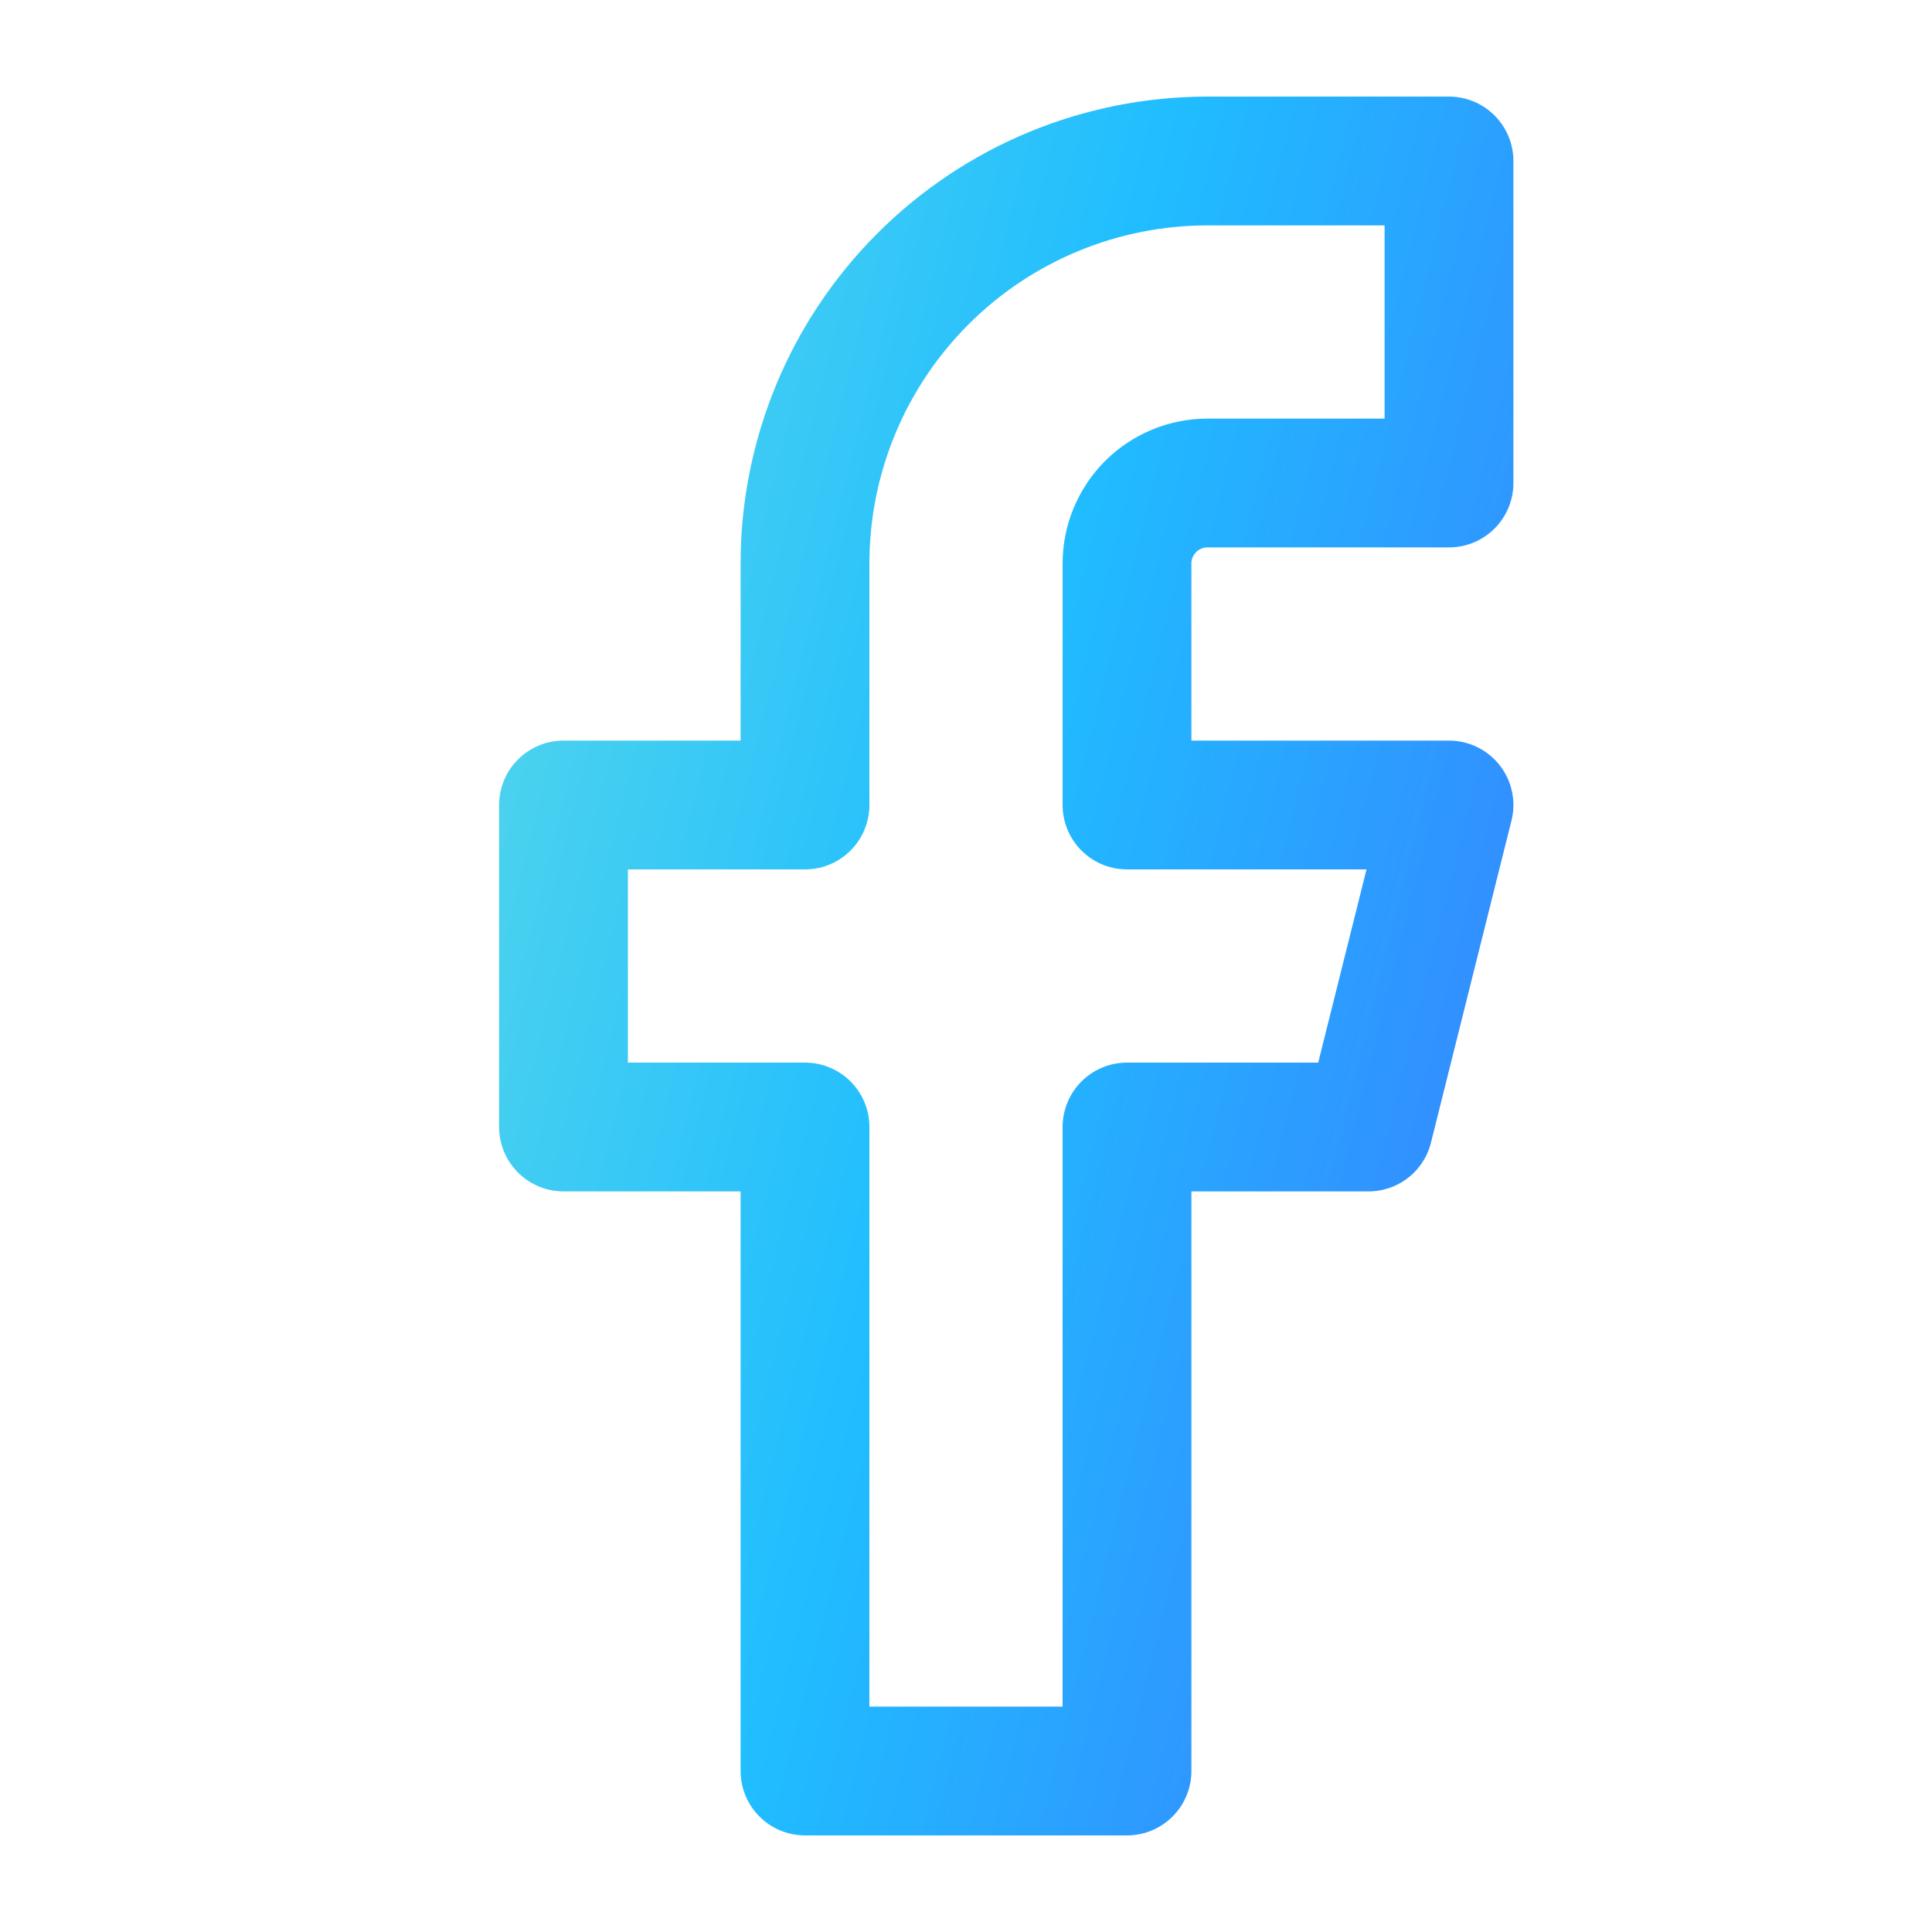
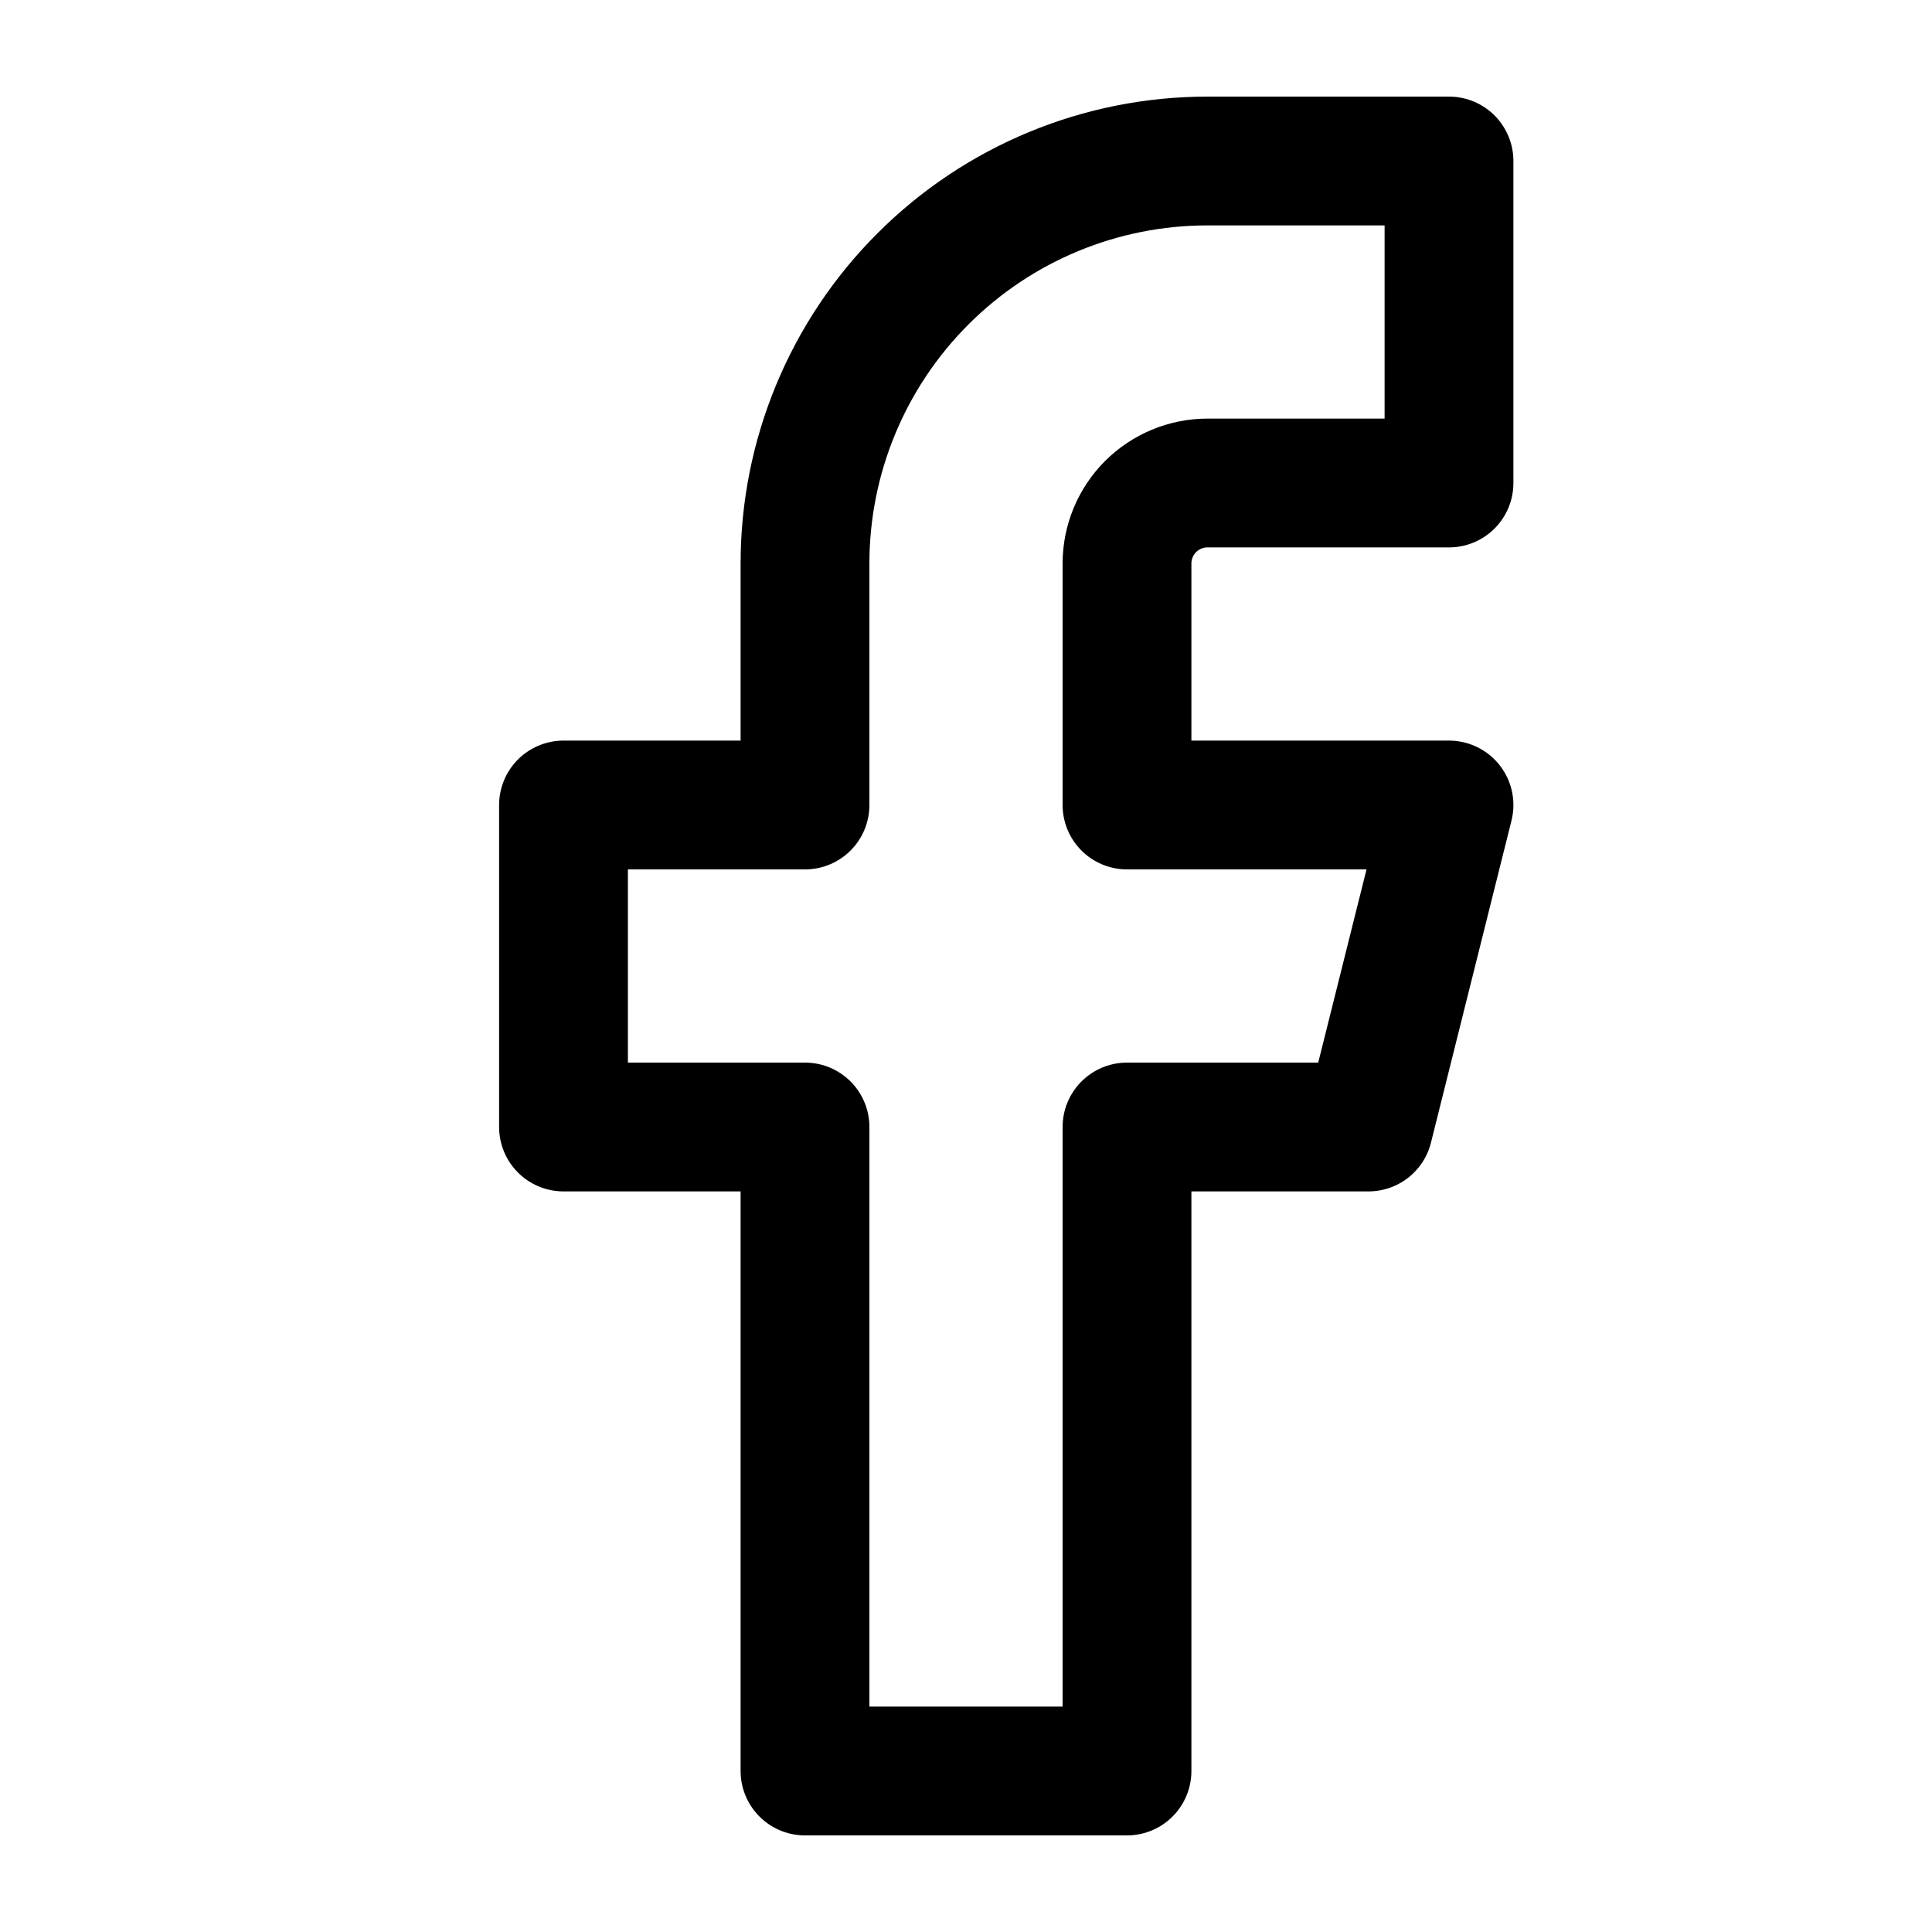
<svg xmlns="http://www.w3.org/2000/svg" width="30" height="30" viewBox="0 0 30 30" fill="none">
  <mask id="mask0_260_22" style="mask-type:alpha" maskUnits="userSpaceOnUse" x="0" y="0" width="30" height="30">
    <path d="M22.5 2.5H18.75C17.092 2.5 15.503 3.158 14.331 4.331C13.159 5.503 12.5 7.092 12.5 8.75V12.5H8.75V17.5H12.5V27.5H17.5V17.5H21.25L22.5 12.5H17.5V8.75C17.5 8.418 17.632 8.101 17.866 7.866C18.101 7.632 18.419 7.5 18.75 7.5H22.5V2.5Z" stroke="#222222" stroke-width="2" stroke-linecap="round" stroke-linejoin="round" />
  </mask>
  <g mask="url(#mask0_260_22)">
    <path d="M-5.2 8.48C-5.2 -2.456 -2.856 -4.8 8.08 -4.8H21.52C32.456 -4.8 34.8 -2.456 34.8 8.48V21.92C34.8 32.856 32.456 35.2 21.52 35.2H8.08C-2.856 35.2 -5.2 32.856 -5.2 21.92V8.48Z" fill="url(#paint0_linear_260_22)" style="mix-blend-mode:darken" />
  </g>
  <defs>
    <linearGradient id="paint0_linear_260_22" x1="-5.2" y1="-3.14" x2="41.46" y2="8.497" gradientUnits="userSpaceOnUse">
-       <stop stop-color="#A5FECB" />
-       <stop offset="0.496" stop-color="#20BDFF" />
-       <stop offset="1" stop-color="#5433FF" />
+       <stop stopColor="#A5FECB" />
+       <stop offset="0.496" stopColor="#20BDFF" />
+       <stop offset="1" stopColor="#5433FF" />
    </linearGradient>
  </defs>
</svg>
